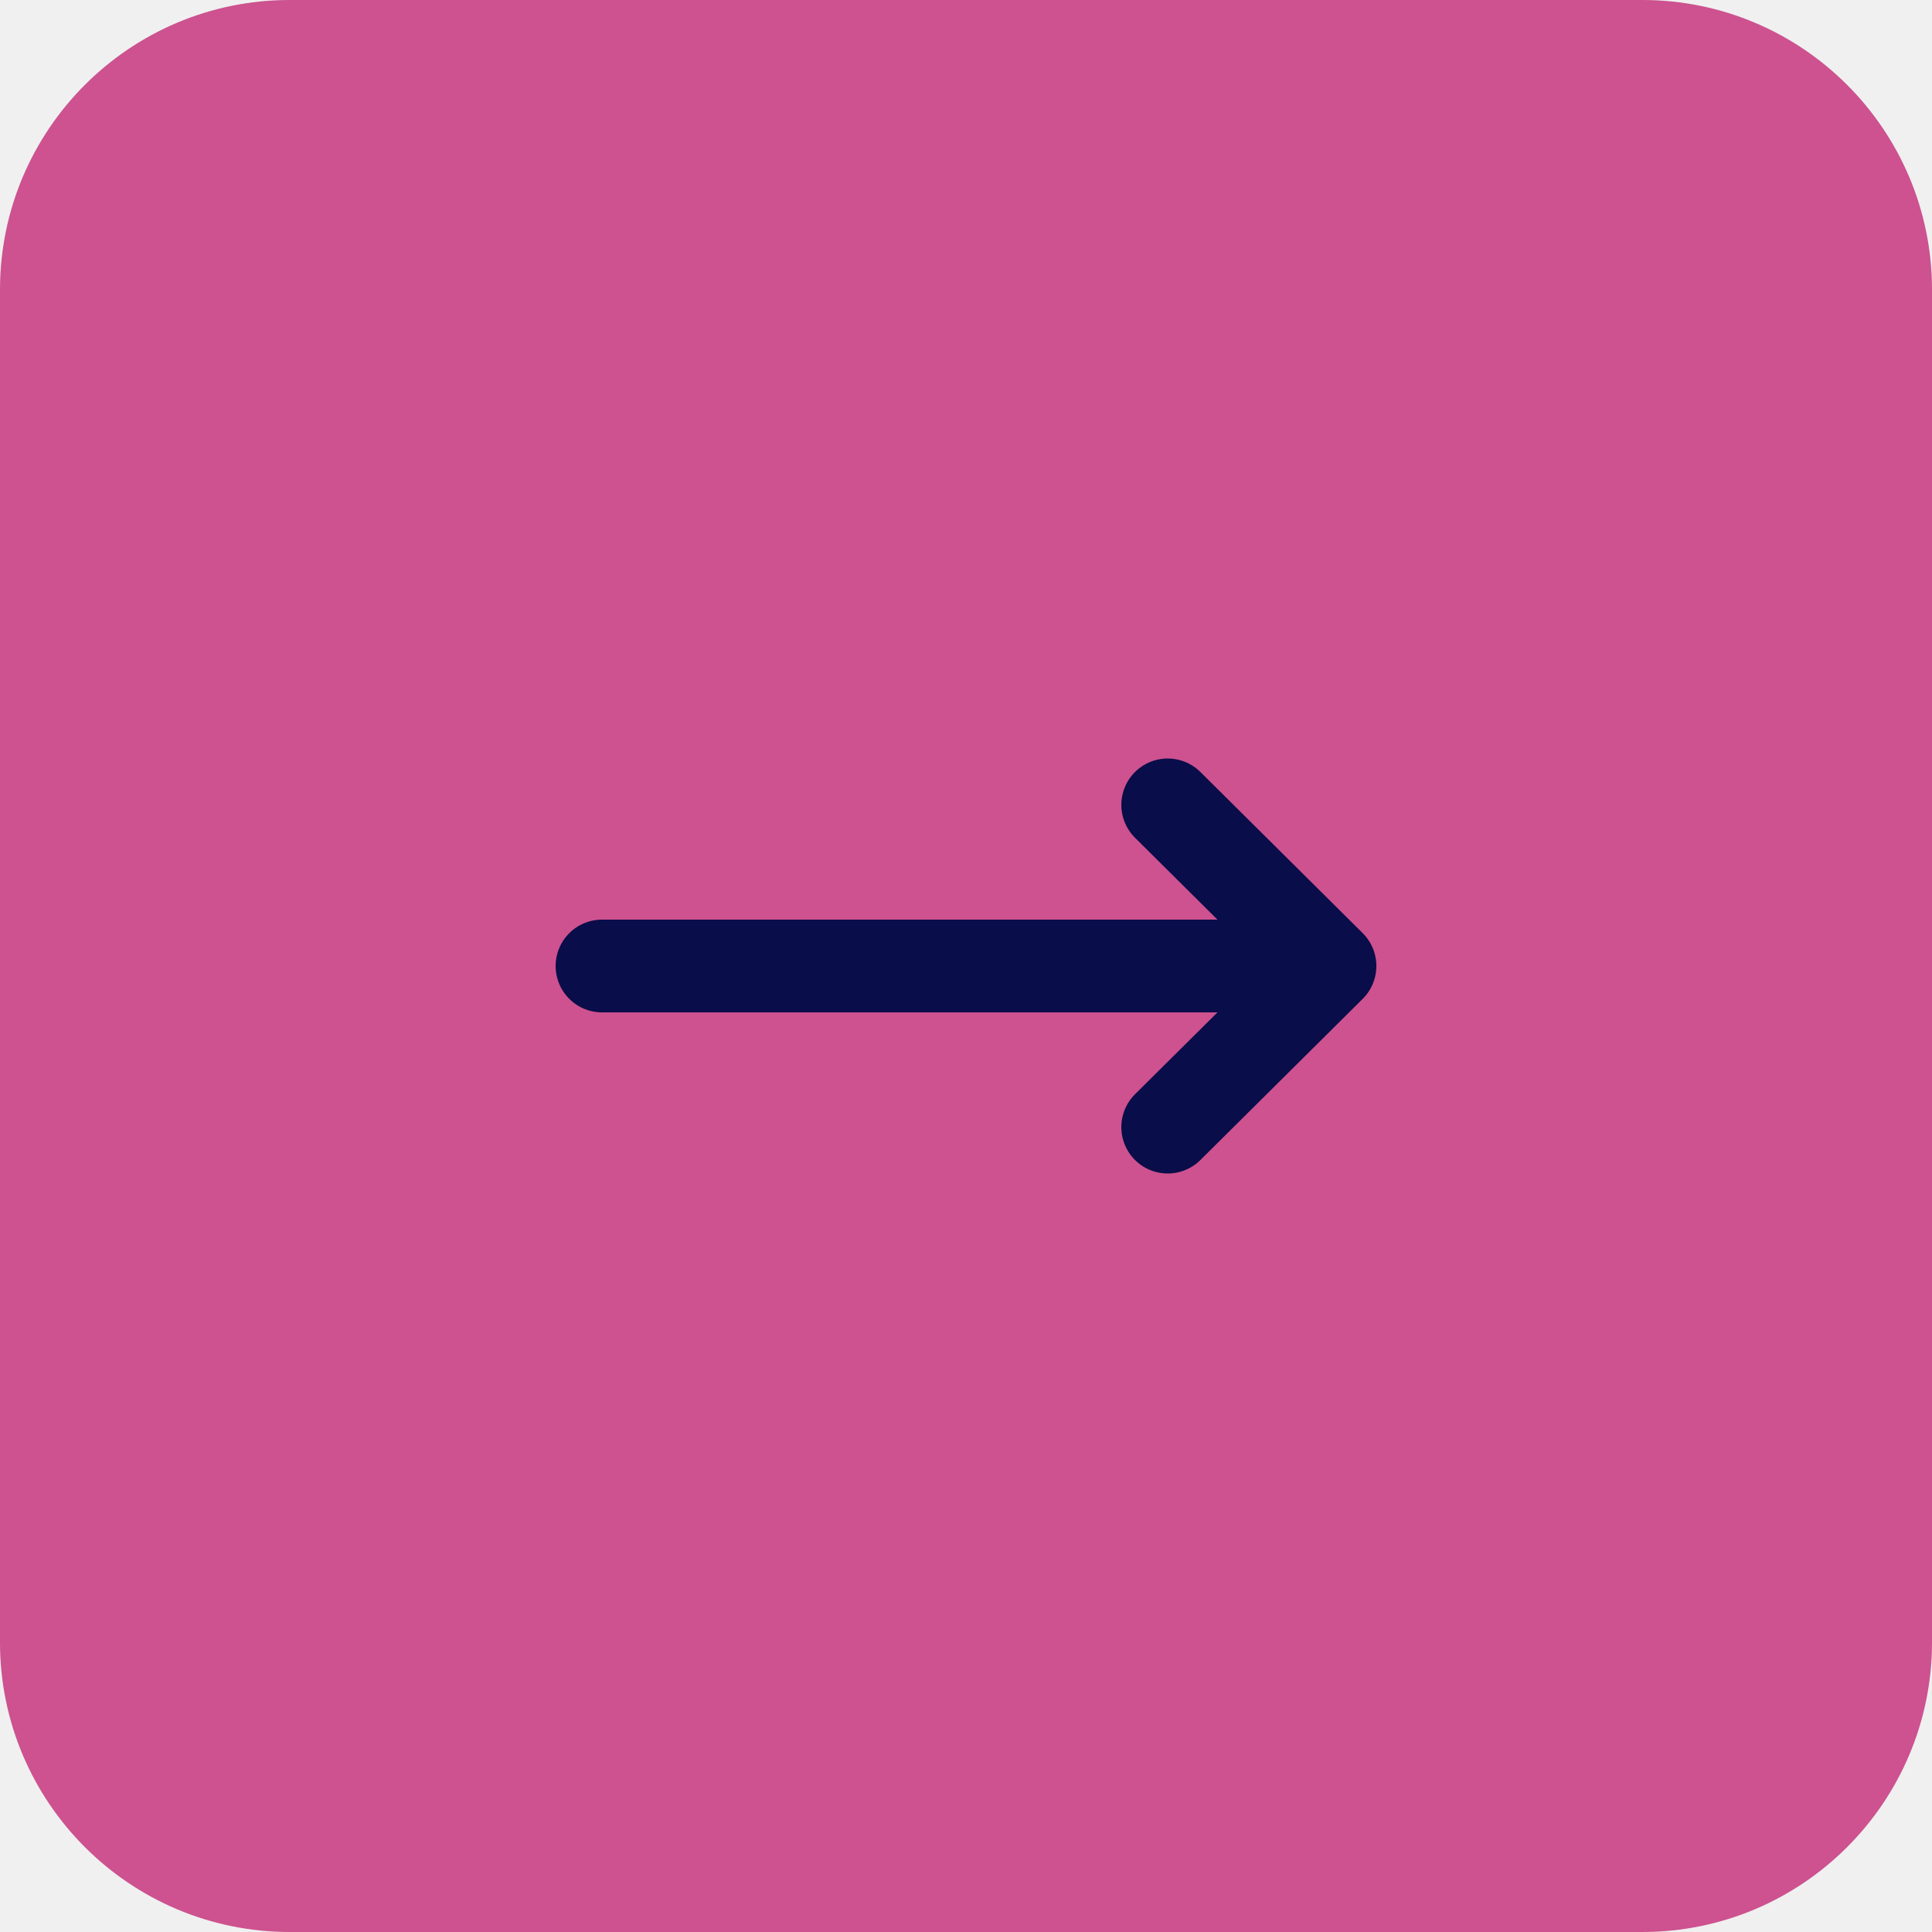
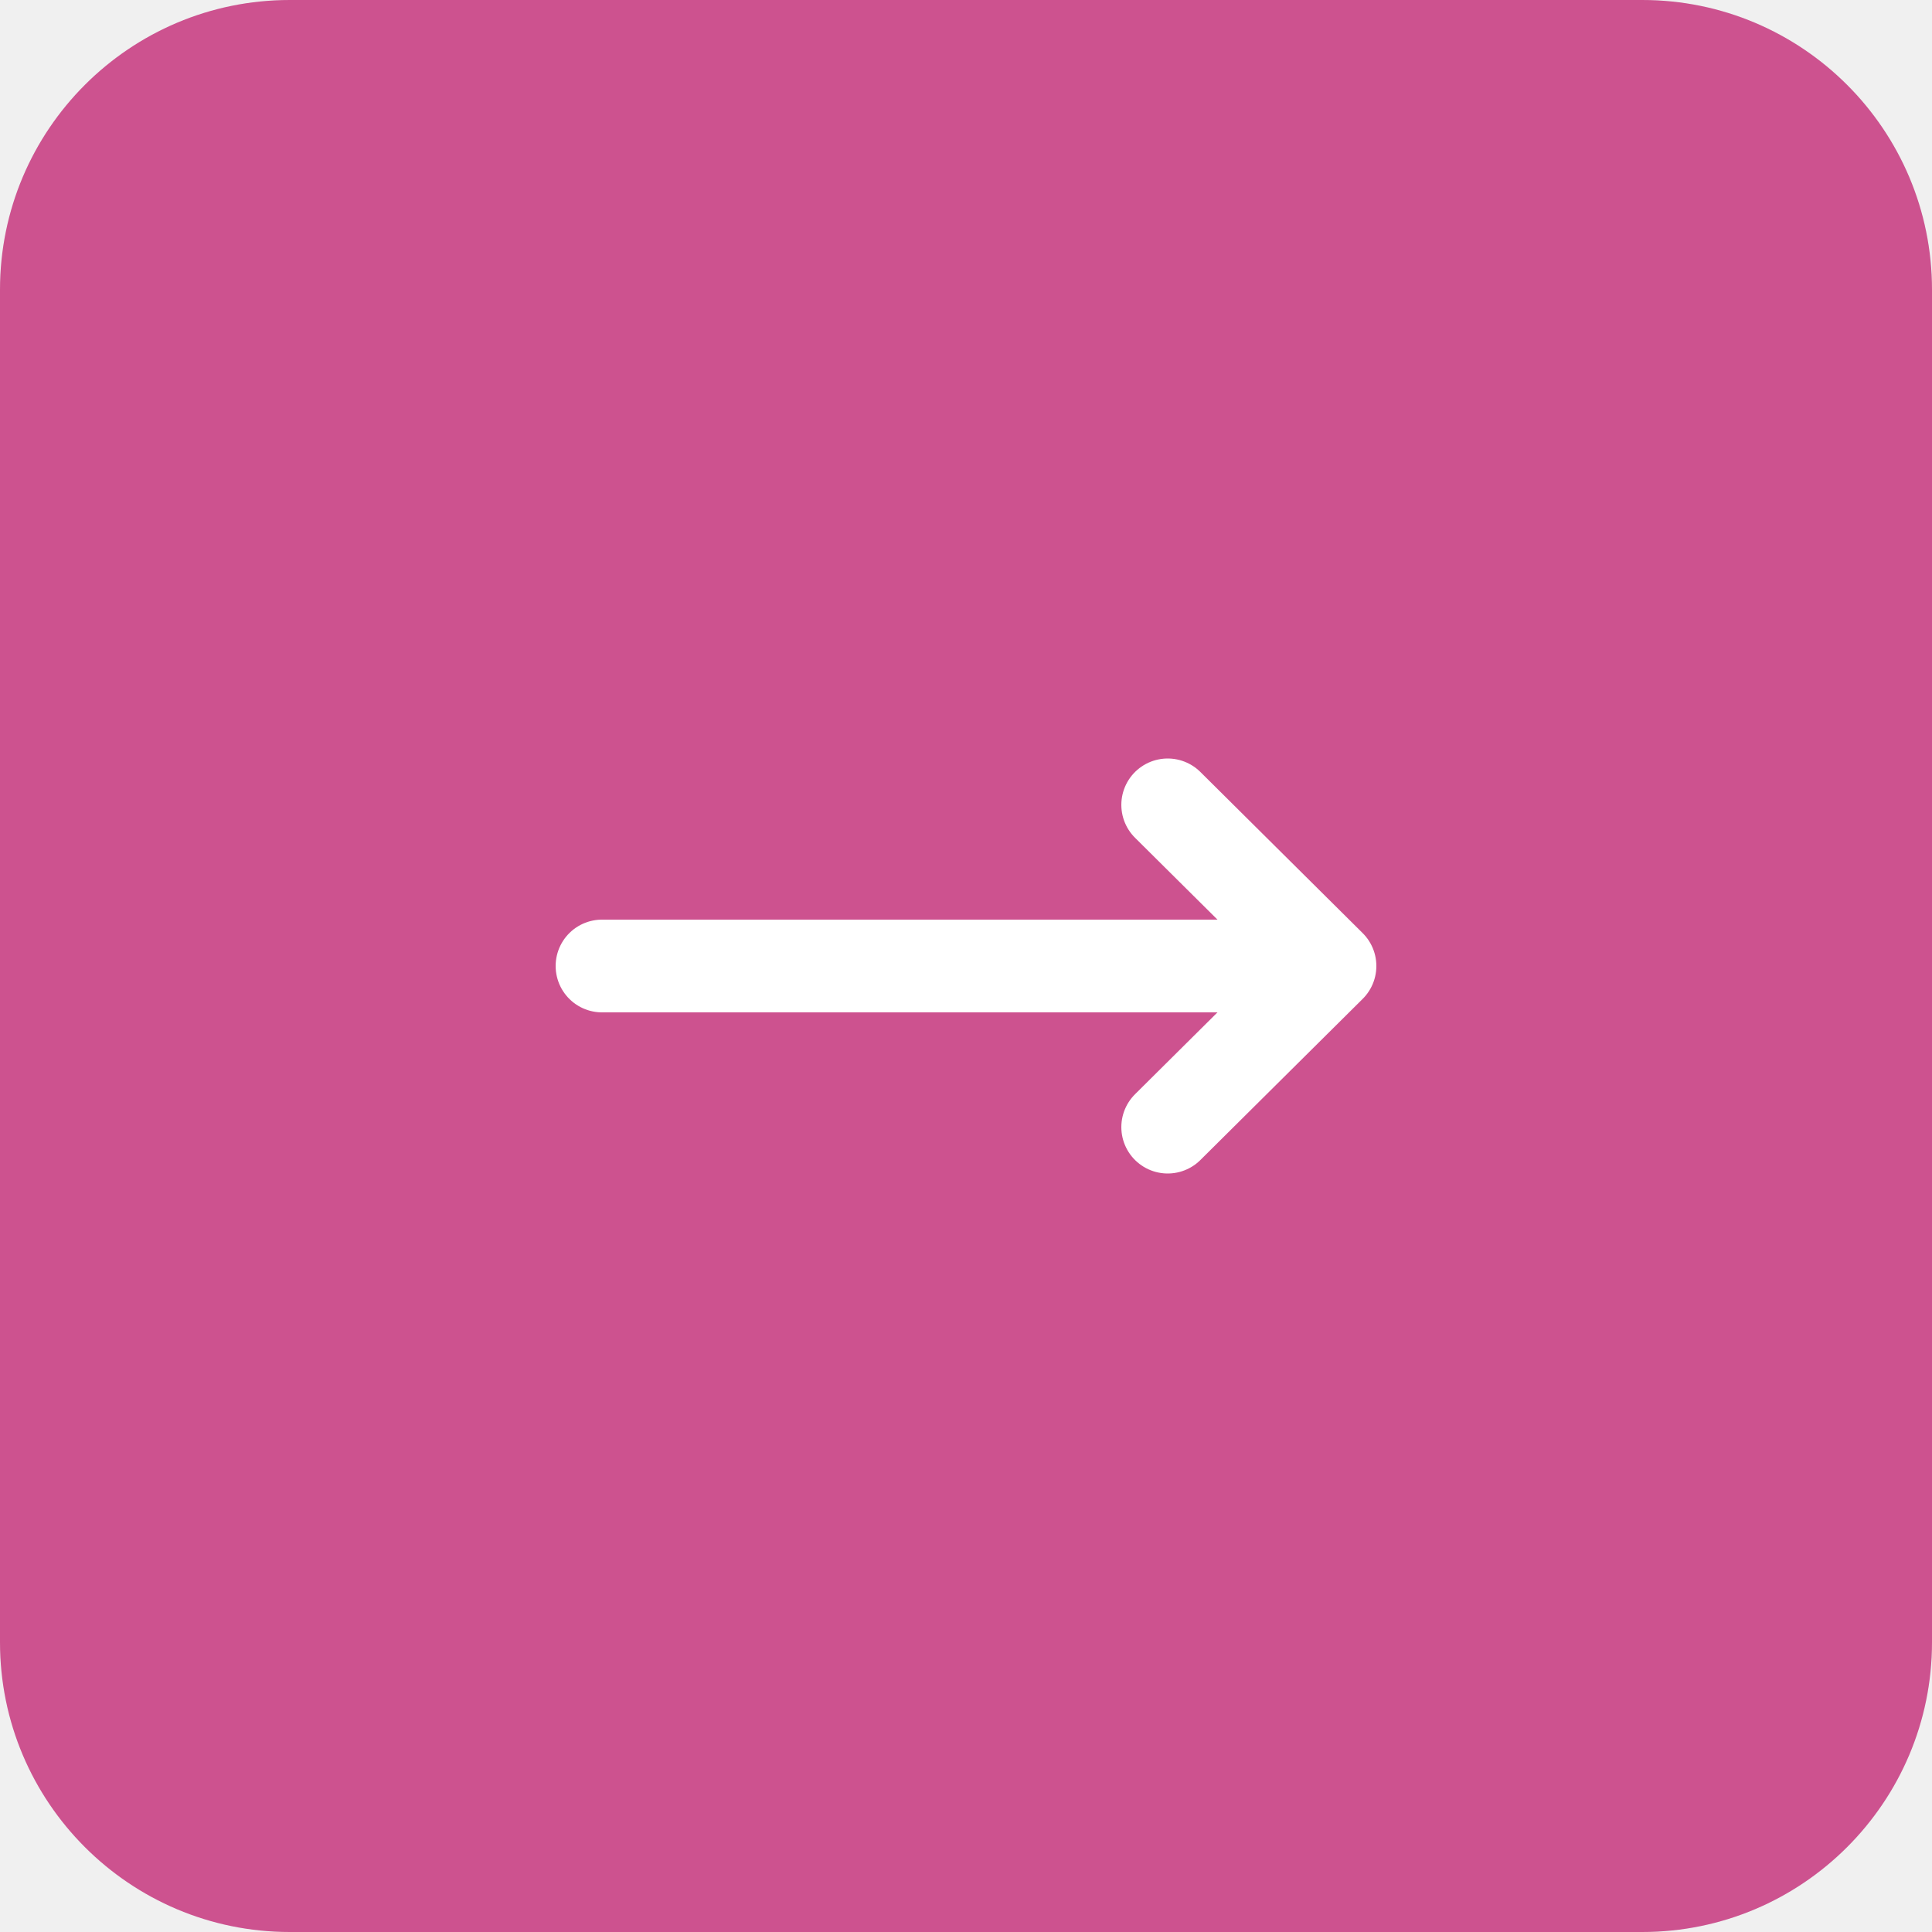
<svg xmlns="http://www.w3.org/2000/svg" class="svg-snoweb svg-theme-light" x="0" y="0" width="100%" height="100%" viewBox="0 0 100 100" preserveAspectRatio="xMidYMid meet">
  <defs>
    <style>
        
            
            
            
        

        .svg-fill-primary {
-             fill: #090D49;
+             fill: #FFFFFF;
        }

        .svg-fill-secondary {
            fill: #CD528F;
        }

        .svg-fill-tertiary {
            fill: #E5E7EB;
        }

        .svg-stroke-primary {
-             stroke: #090D49;
+             stroke: #FFFFFF;
        }

        .svg-stroke-secondary {
            stroke: #CD528F;
        }

        .svg-stroke-tertiary {
            stroke: #E5E7EB;
        }
    </style>
  </defs>
-   <clipPath id="clip-path-202410-0921-1838-c9550d90-c99b-441a-9837-17e25f9c3dab">
+   <clipPath id="clip-path-202410-1002-1010-392d5d47-dc45-4c36-a6bc-fbbcf3bb666f">
    <rect x="0" y="0" width="100" height="100" rx="15" ry="15" />
  </clipPath>
-   <g clip-path="url(#clip-path-202410-0921-1838-c9550d90-c99b-441a-9837-17e25f9c3dab)">
+   <g clip-path="url(#clip-path-202410-1002-1010-392d5d47-dc45-4c36-a6bc-fbbcf3bb666f)">
    <rect class="svg-fill-tertiary" x="0" y="0" width="100" height="100" rx="15" ry="15">
    </rect>
    <g transform="translate(-22.50, -22.50) scale(1.45, 1.45)">
      <circle class="svg-fill-secondary svg-builder-circle" cx="50" cy="50" r="50">
        </circle>
    </g>
  </g>
  <g transform="translate(20.00, 20.00) scale(0.60, 0.60)">
    <path d="M67.4,36.1,81.4,50m0,0-14,13.9M81.4,50H18.6" fill="none" class="svg-stroke-primary" stroke-linecap="round" stroke-linejoin="round" stroke-width="8" />
  </g>
</svg>
